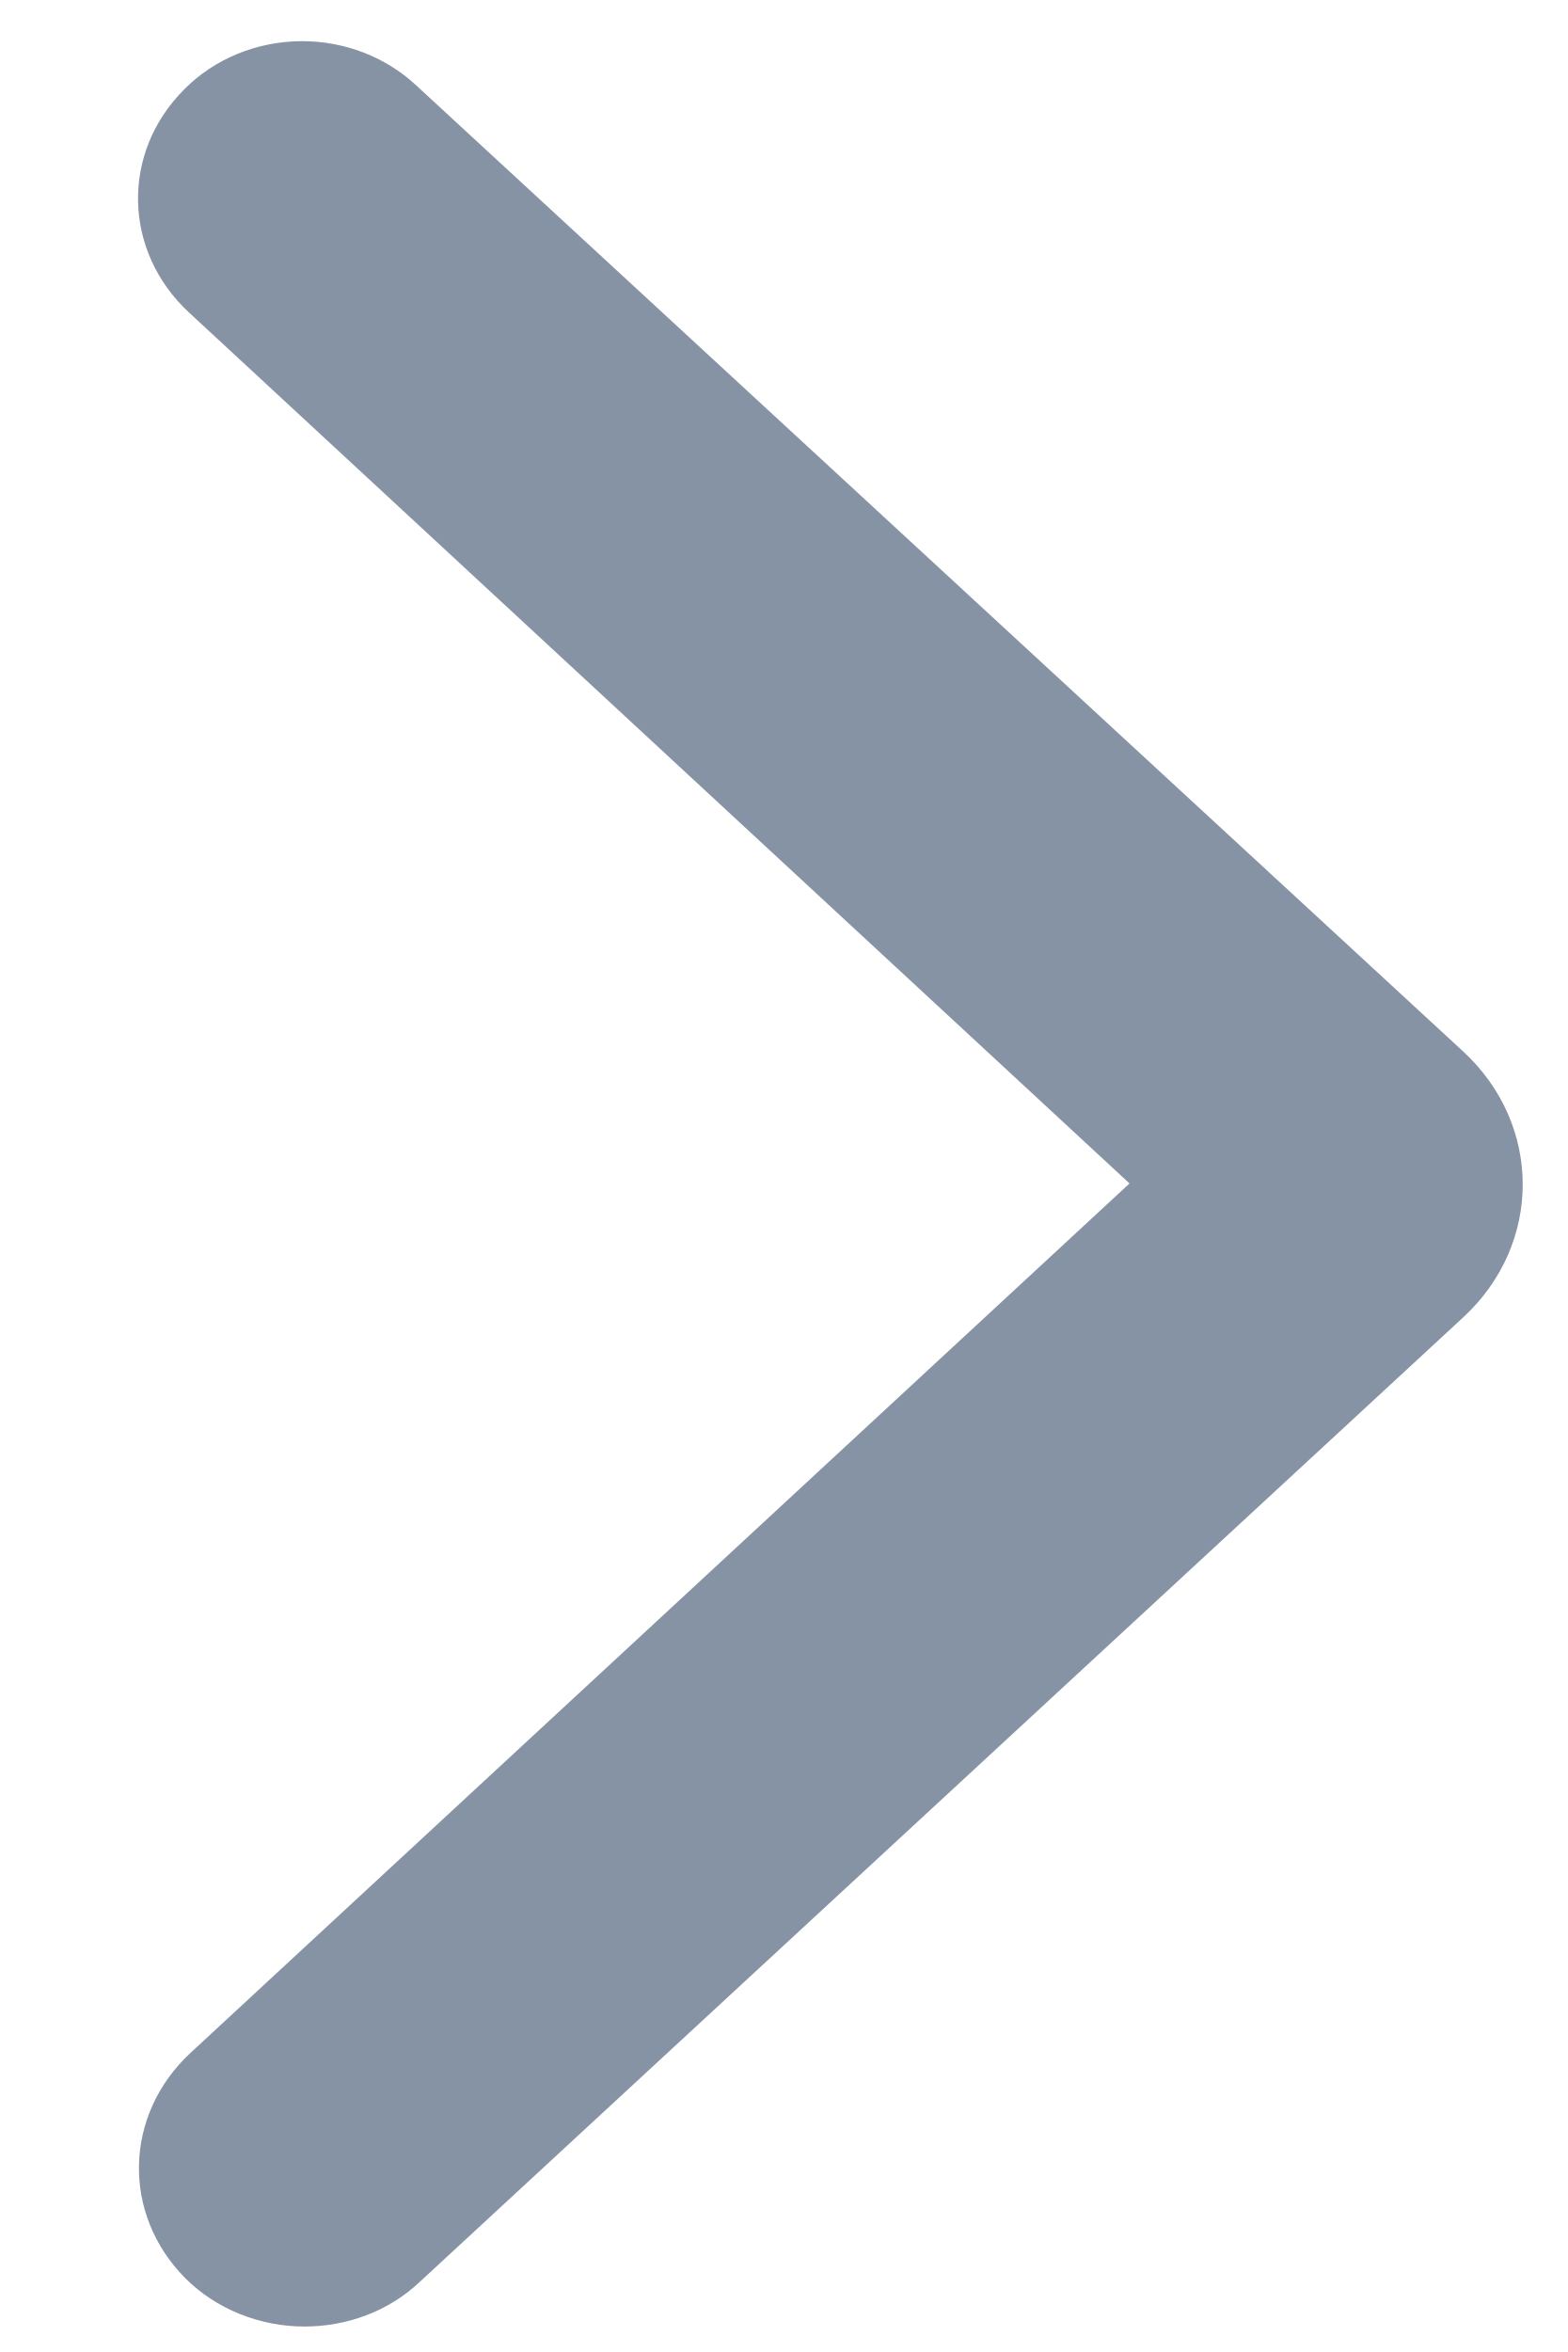
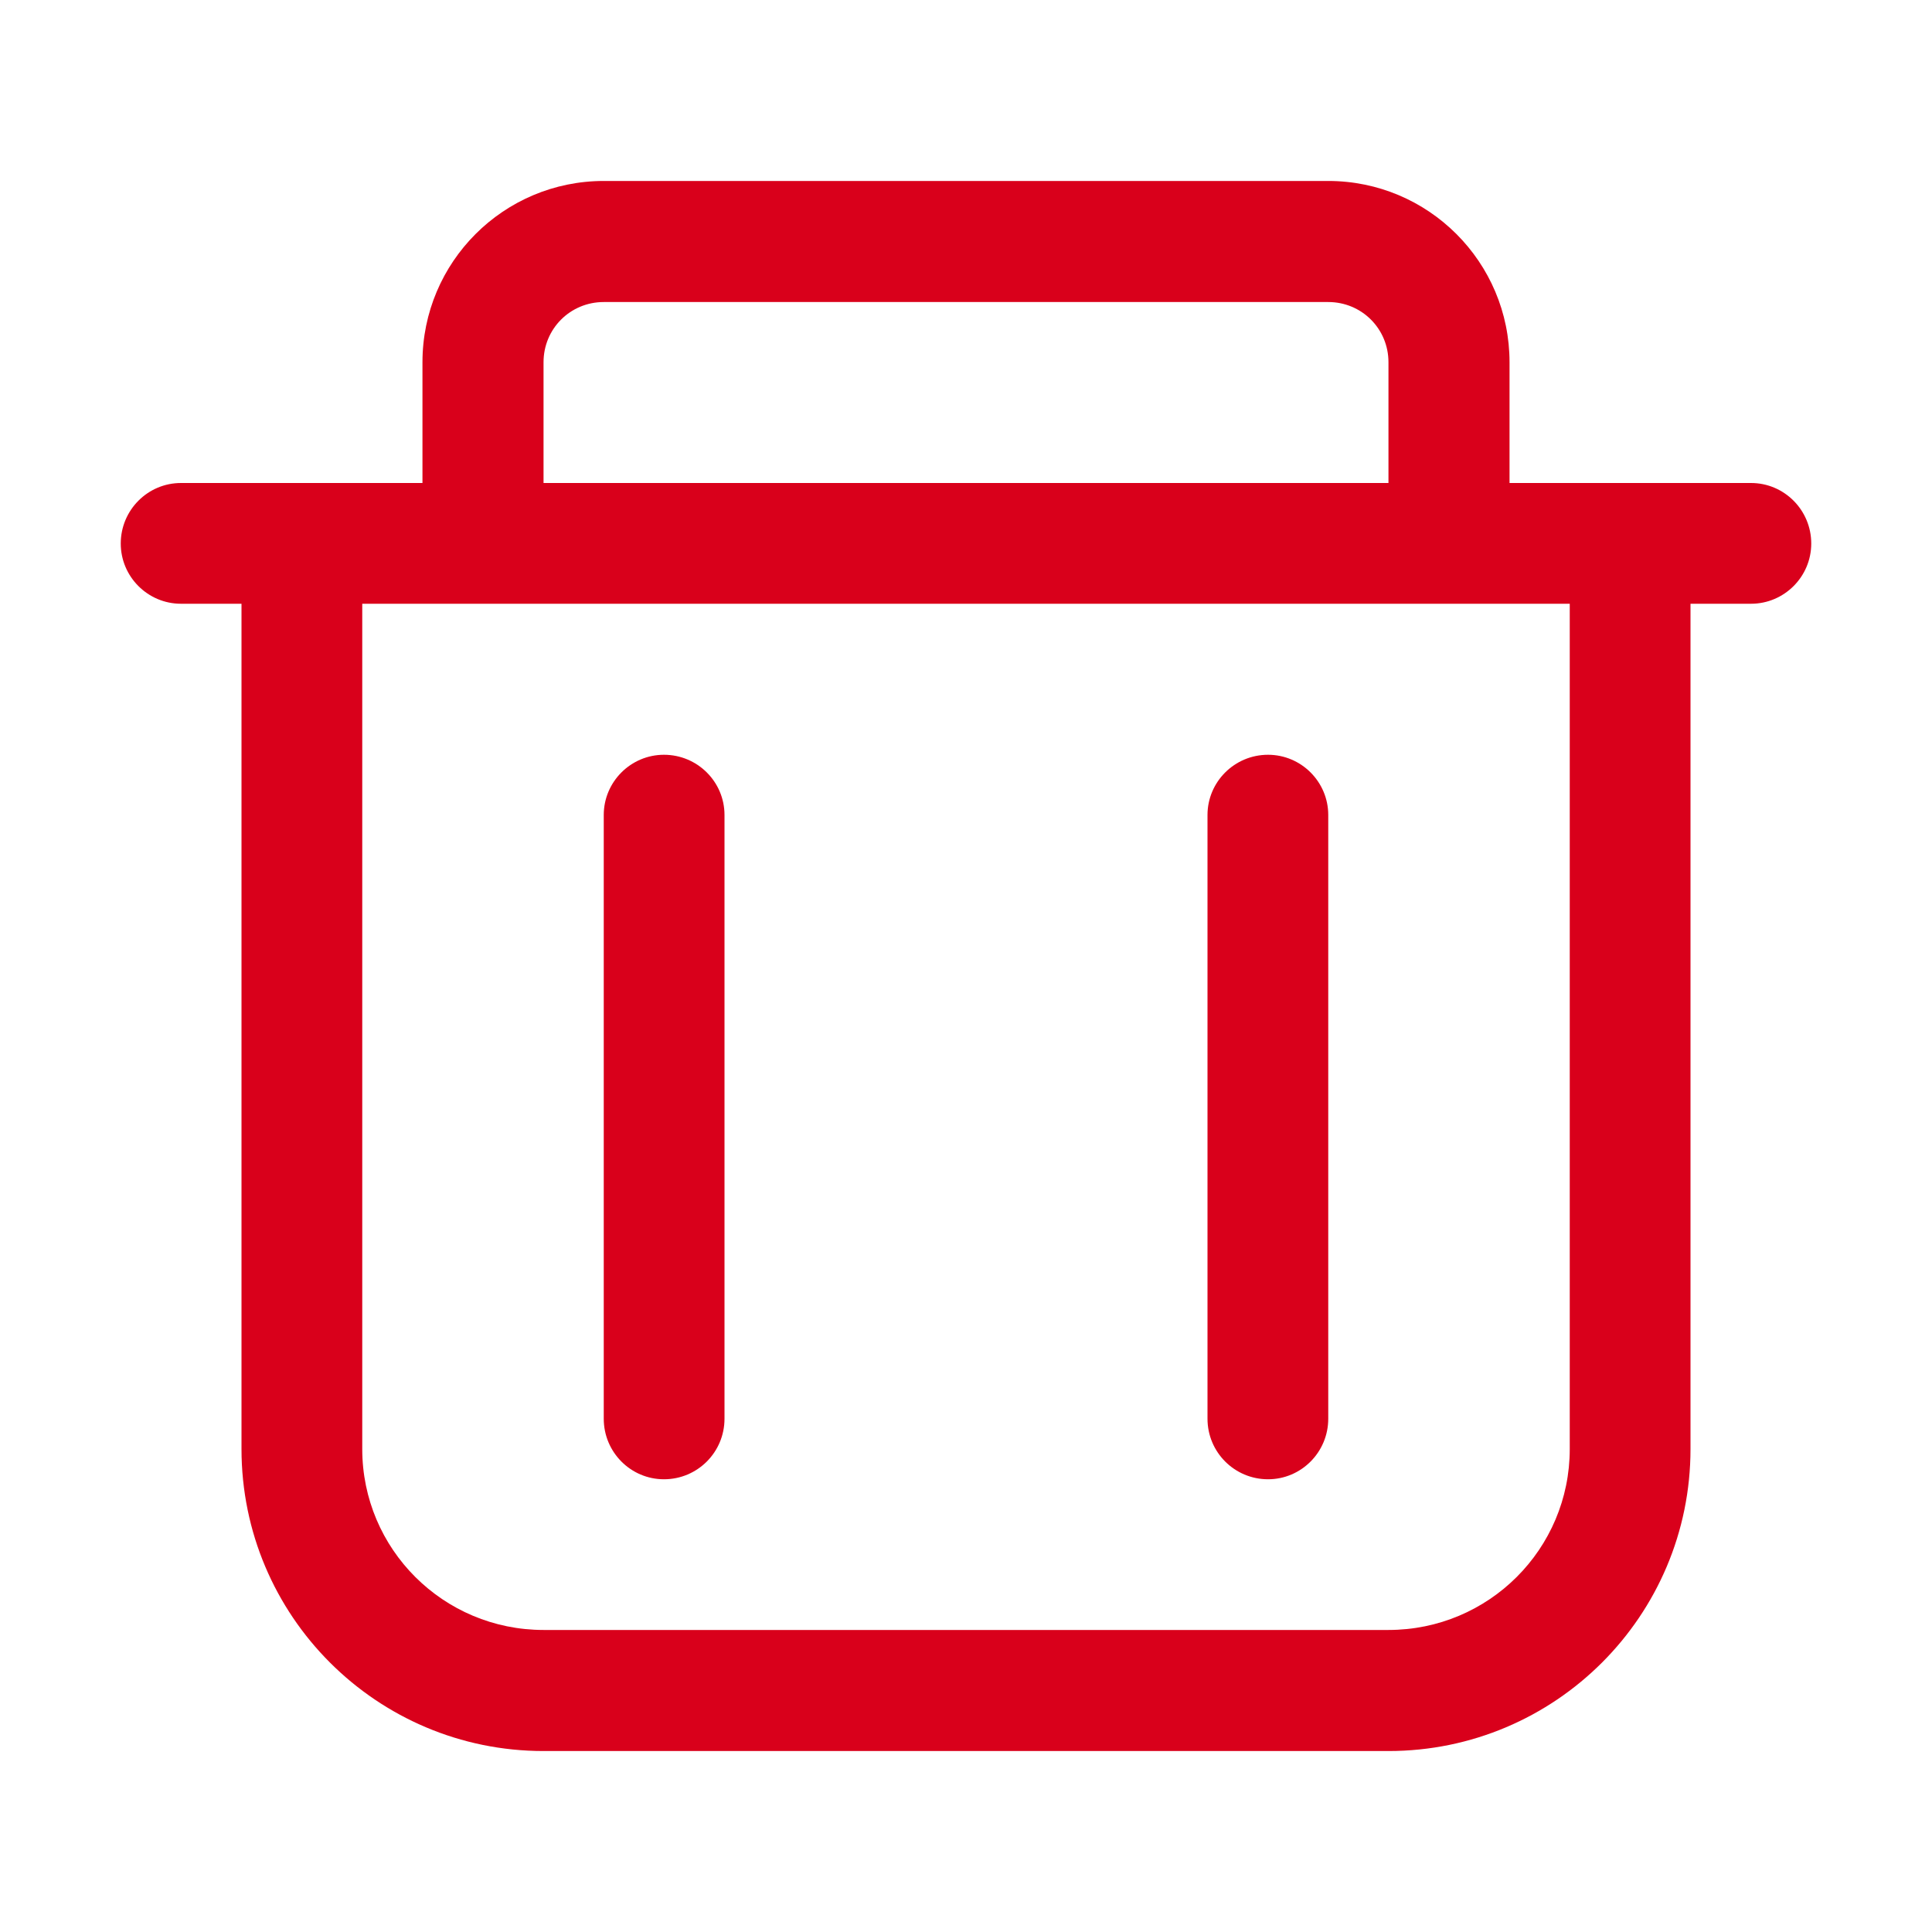
- <svg xmlns="http://www.w3.org/2000/svg" version="1.1" width="4px" height="6px">
-   <g transform="matrix(1 0 0 1 -237 -297 )">
-     <path d="M 2.882 3.019  L 0.486 5.237  C 0.316 5.395  0.31 5.648  0.473 5.812  C 0.551 5.89  0.662 5.935  0.777 5.935  C 0.887 5.935  0.992 5.895  1.069 5.823  L 3.733 3.361  C 3.936 3.174  3.936 2.869  3.733 2.682  L 1.06 0.216  C 0.983 0.145  0.879 0.105  0.771 0.105  C 0.656 0.105  0.547 0.15  0.47 0.228  C 0.308 0.39  0.314 0.641  0.482 0.797  L 2.882 3.019  Z " fill-rule="nonzero" fill="#8693a5" stroke="none" transform="matrix(1 0 0 1 237 297 )" />
+ <svg xmlns="http://www.w3.org/2000/svg" version="1.1" width="6px" height="6px">
+   <g transform="matrix(1 0 0 1 -2185 -1288 )">
+     <path d="M 5.438 1.875  L 0.562 1.875  C 0.459 1.875  0.375 1.791  0.375 1.688  C 0.375 1.584  0.459 1.5  0.562 1.5  L 5.438 1.5  C 5.541 1.5  5.625 1.584  5.625 1.688  C 5.625 1.791  5.541 1.875  5.438 1.875  Z M 4.875 4.5  L 4.875 1.875  L 5.25 1.875  L 5.25 4.5  C 5.25 5.018  4.83 5.438  4.312 5.438  L 1.688 5.438  C 1.17 5.438  0.75 5.018  0.75 4.5  L 0.75 1.875  L 1.125 1.875  L 1.125 2.438  L 0.75 2.438  L 0.75 1.875  L 1.125 1.875  L 1.125 4.5  C 1.125 4.811  1.377 5.062  1.688 5.062  L 4.312 5.062  C 4.623 5.062  4.875 4.811  4.875 4.5  Z M 1.875 4.406  L 1.875 2.531  C 1.875 2.428  1.959 2.344  2.062 2.344  C 2.166 2.344  2.25 2.428  2.25 2.531  L 2.25 4.406  C 2.25 4.51  2.166 4.594  2.062 4.594  C 1.959 4.594  1.875 4.51  1.875 4.406  Z M 3.75 4.406  L 3.75 2.531  C 3.75 2.428  3.834 2.344  3.938 2.344  C 4.041 2.344  4.125 2.428  4.125 2.531  L 4.125 4.406  C 4.125 4.51  4.041 4.594  3.938 4.594  C 3.834 4.594  3.75 4.51  3.75 4.406  Z M 1.688 1.125  L 1.688 1.5  L 1.312 1.5  L 1.312 1.125  C 1.312 0.814  1.564 0.562  1.875 0.562  L 4.125 0.562  C 4.436 0.562  4.688 0.814  4.688 1.125  L 4.688 1.5  L 4.312 1.5  L 4.312 1.312  L 4.688 1.312  L 4.688 1.5  L 4.312 1.5  L 4.312 1.125  C 4.312 1.021  4.229 0.938  4.125 0.938  L 1.875 0.938  C 1.771 0.938  1.688 1.021  1.688 1.125  Z " fill-rule="nonzero" fill="#d9001b" stroke="none" transform="matrix(1 0 0 1 2185 1288 )" />
  </g>
</svg>
